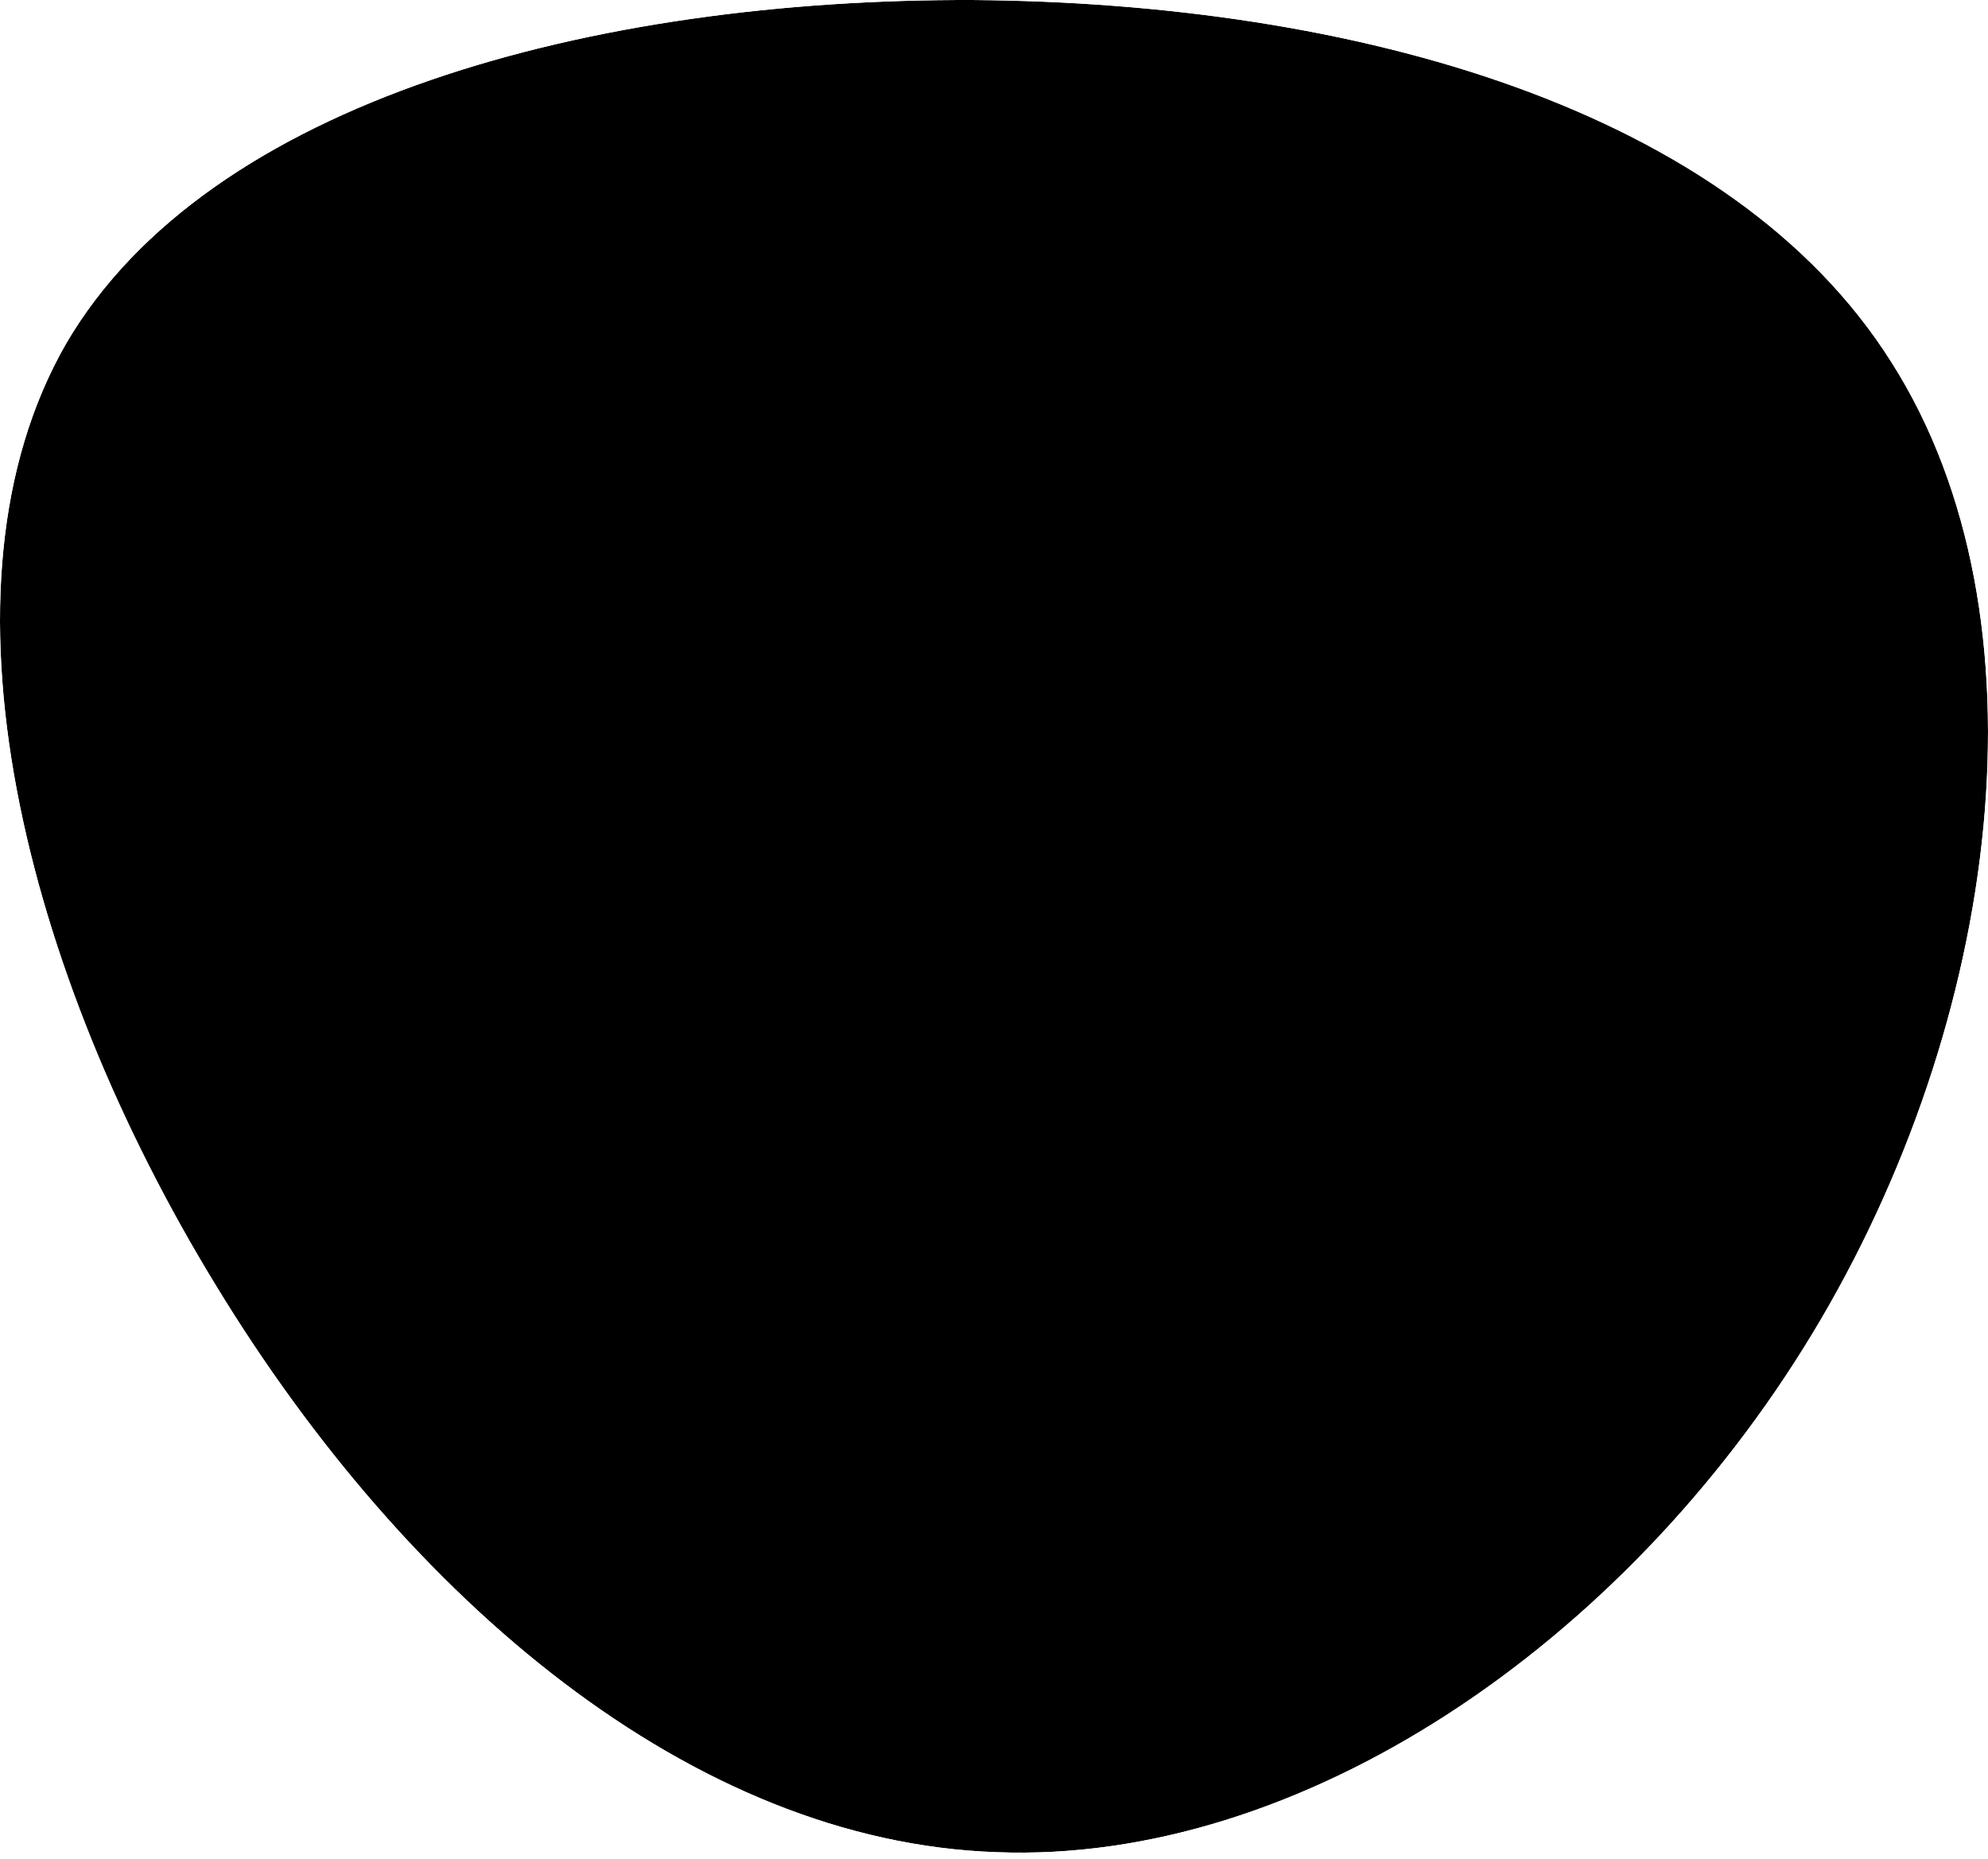
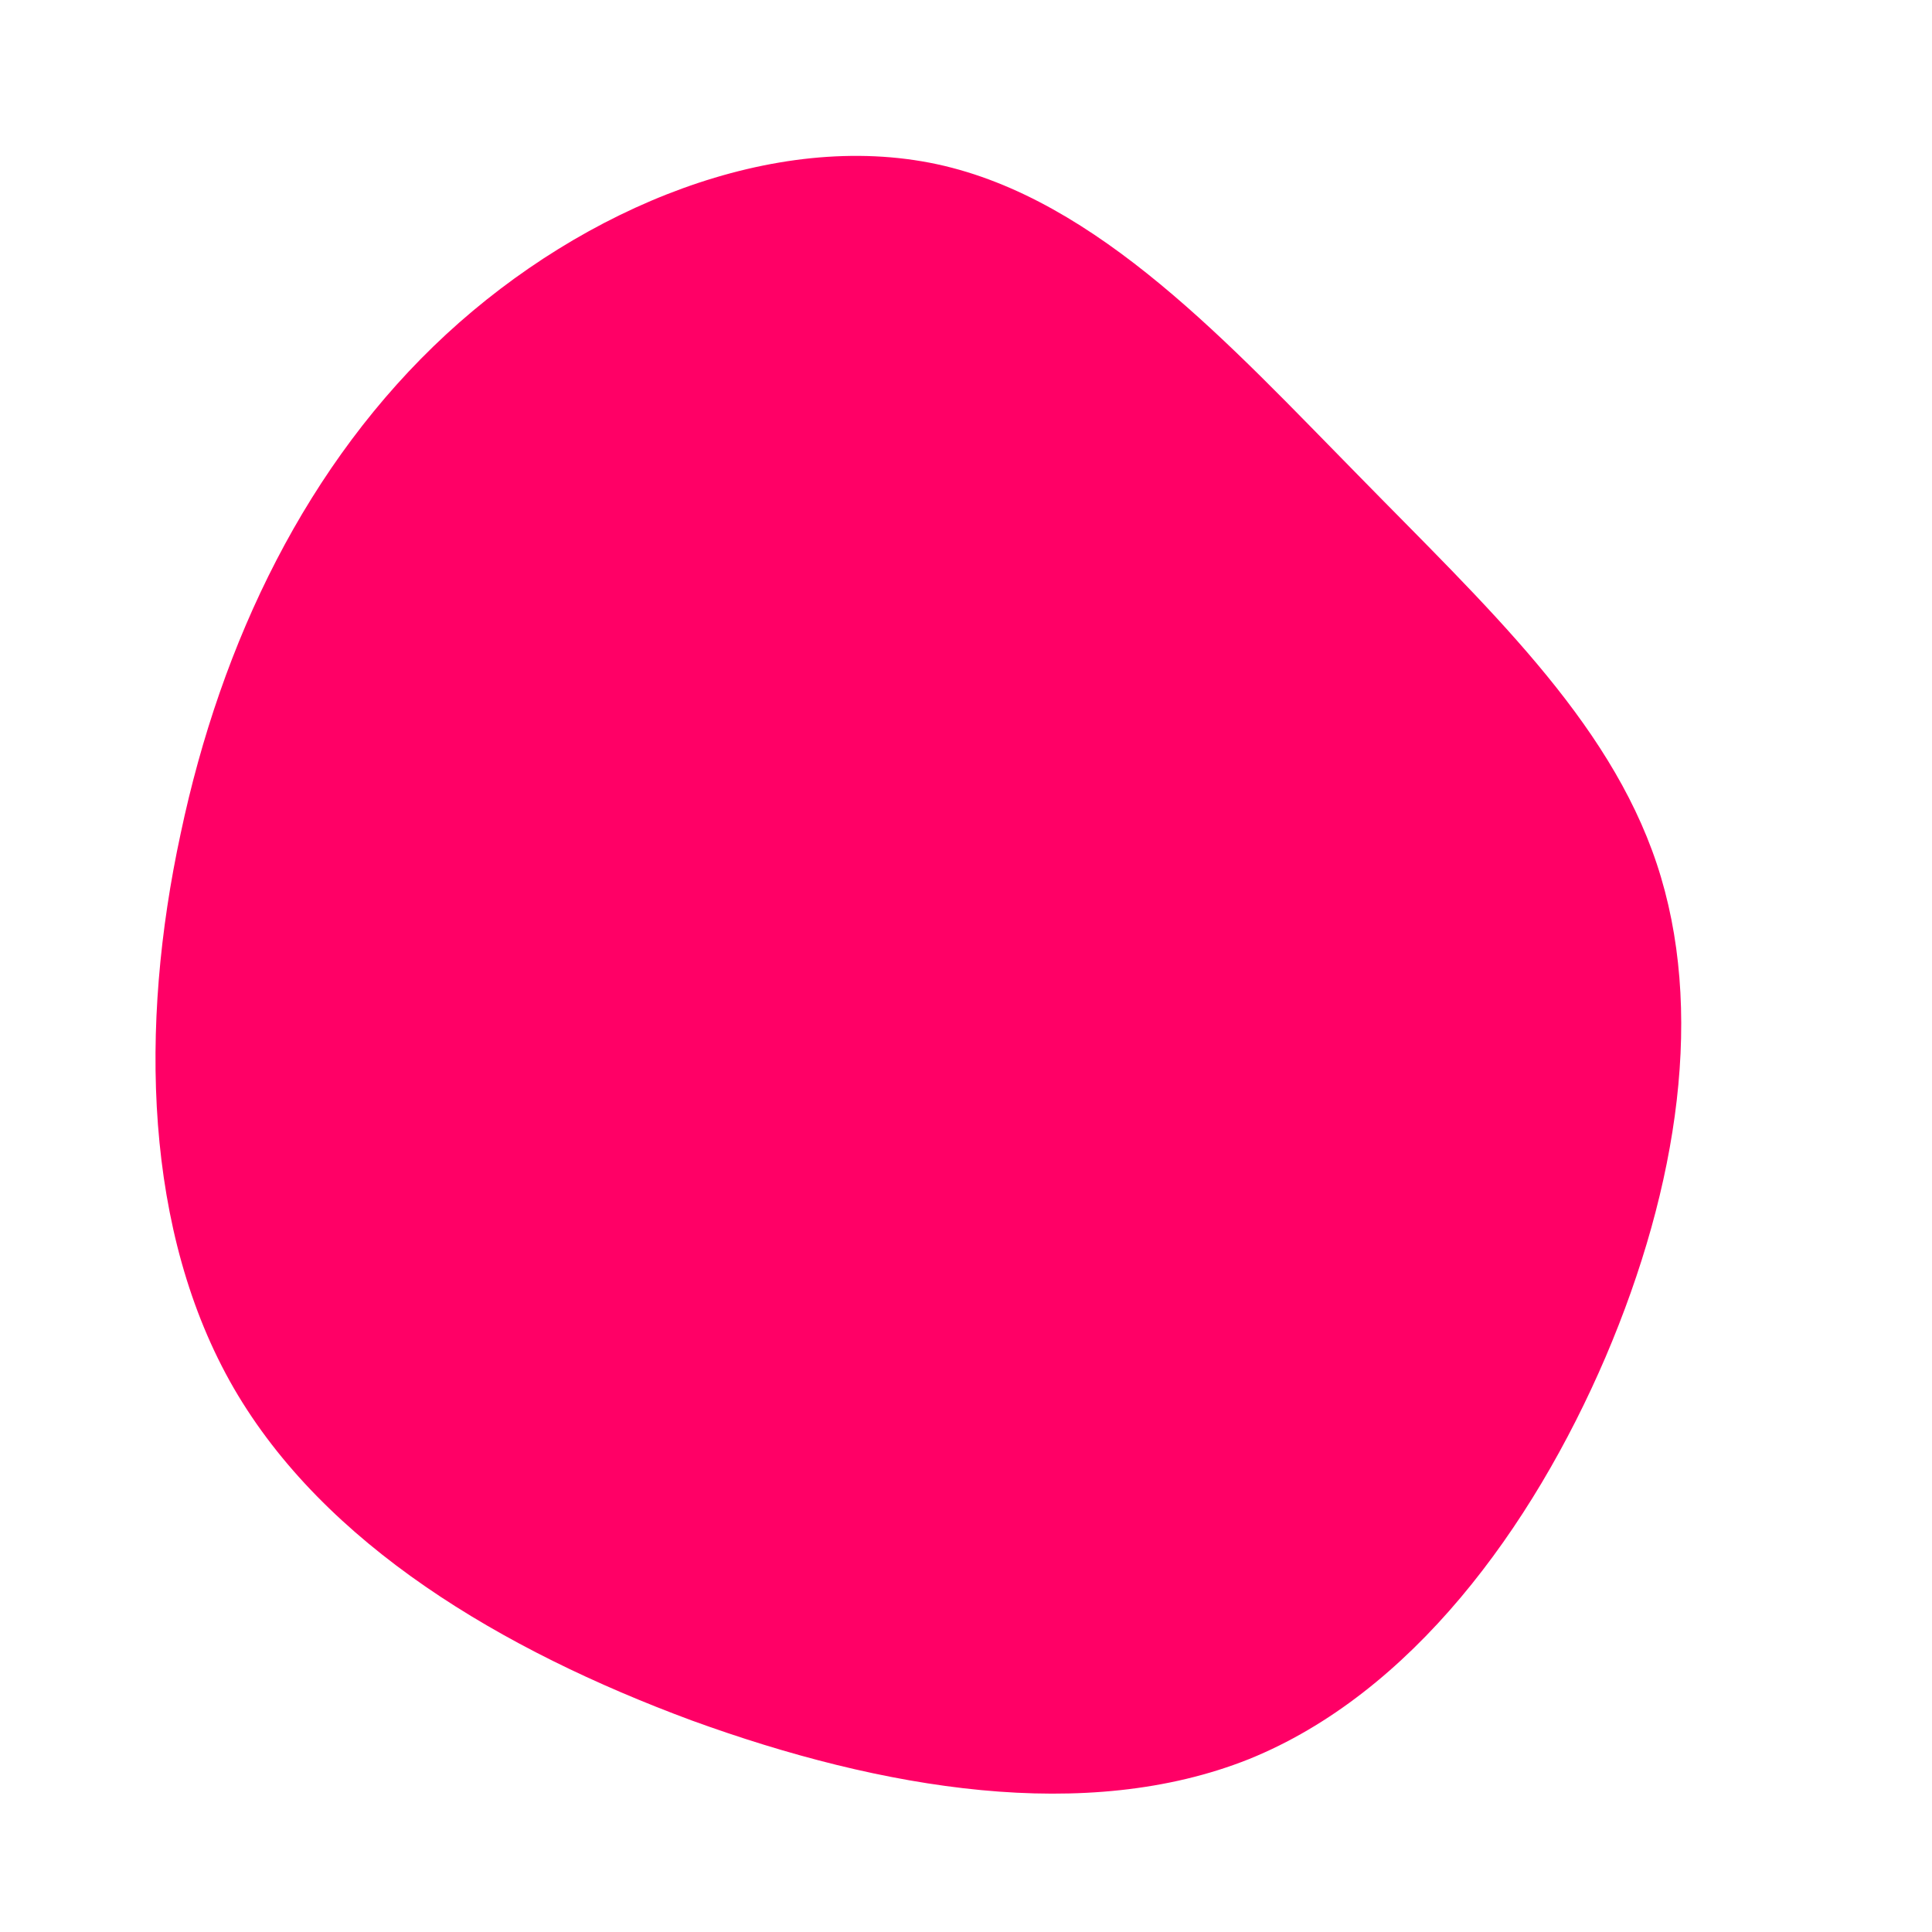
- <svg xmlns="http://www.w3.org/2000/svg" viewBox="0 0 200 187">
-   <mask id="mask0" mask-type="alpha">
-     <path d="M190.312 36.488C206.582 62.119 201.309 102.826 182.328 134.186C163.346 165.547          130.807 187.559 100.226 186.353C69.645 185.297 41.023 161.023 21.74 129.362C2.458          97.851 -7.485 59.103 6.676 34.528C20.987 10.103 59.703 -0.149 97.967          0.002C136.23 0.303 174.193 10.857 190.312 36.488Z" />
-   </mask>
-   <g mask="url(#mask0)">
-     <path d="M190.312 36.488C206.582 62.119 201.309 102.826 182.328 134.186C163.346          165.547 130.807 187.559 100.226 186.353C69.645 185.297 41.023 161.023 21.74          129.362C2.458 97.851 -7.485 59.103 6.676 34.528C20.987 10.103 59.703          -0.149 97.967 0.002C136.23 0.303 174.193 10.857 190.312 36.488Z" />
-     <image href="" />
-   </g>
+ <svg xmlns="http://www.w3.org/2000/svg" viewBox="0 0 200 200">
+   <path fill="#FF0066" d="M40.6,-50.8C53.8,-37.3,66.5,-25.6,71.5,-10.6C76.5,4.4,73.8,22.7,66.2,40.5C58.6,58.2,46.1,75.3,29.3,82.1C12.5,88.8,-8.6,85.3,-28.4,78.1C-48.1,70.8,-66.4,59.9,-75.8,43.7C-85.1,27.6,-85.6,6.2,-81.3,-13.7C-77.1,-33.6,-68.2,-52.1,-53.8,-65.4C-39.5,-78.6,-19.8,-86.6,-3,-83C13.7,-79.4,27.4,-64.2,40.6,-50.8Z" transform="translate(100 100)" />
</svg>
